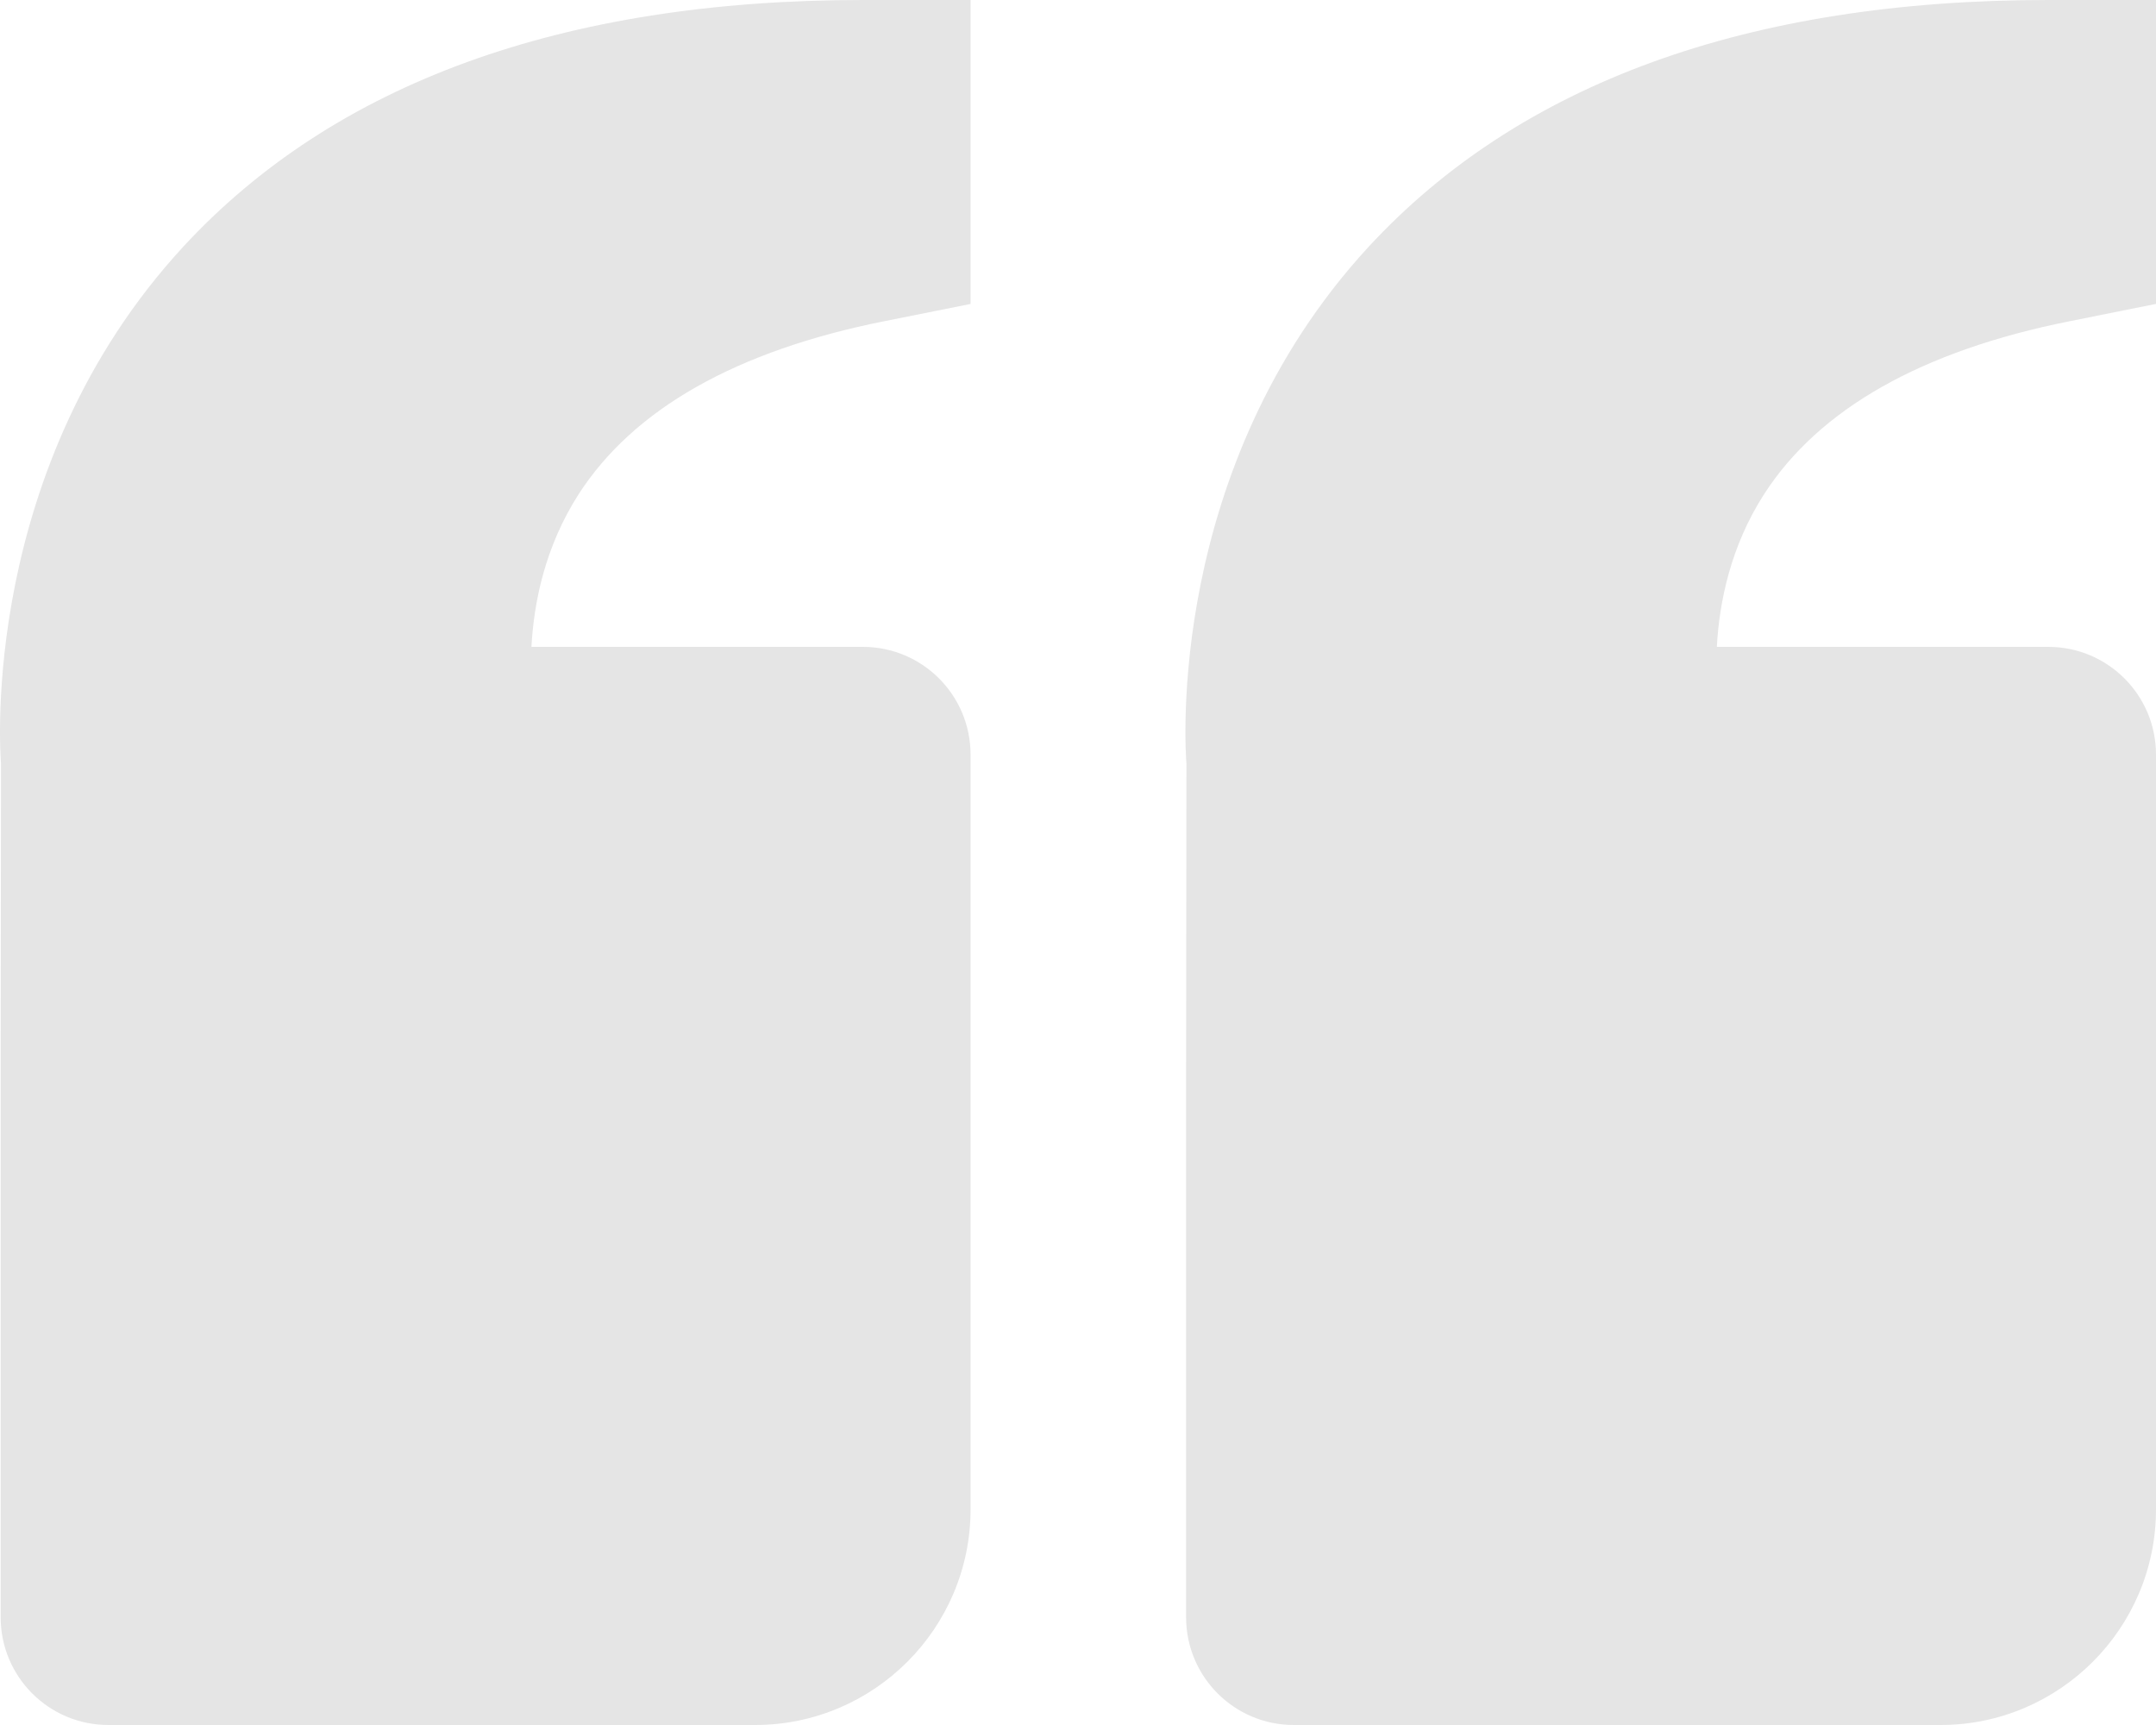
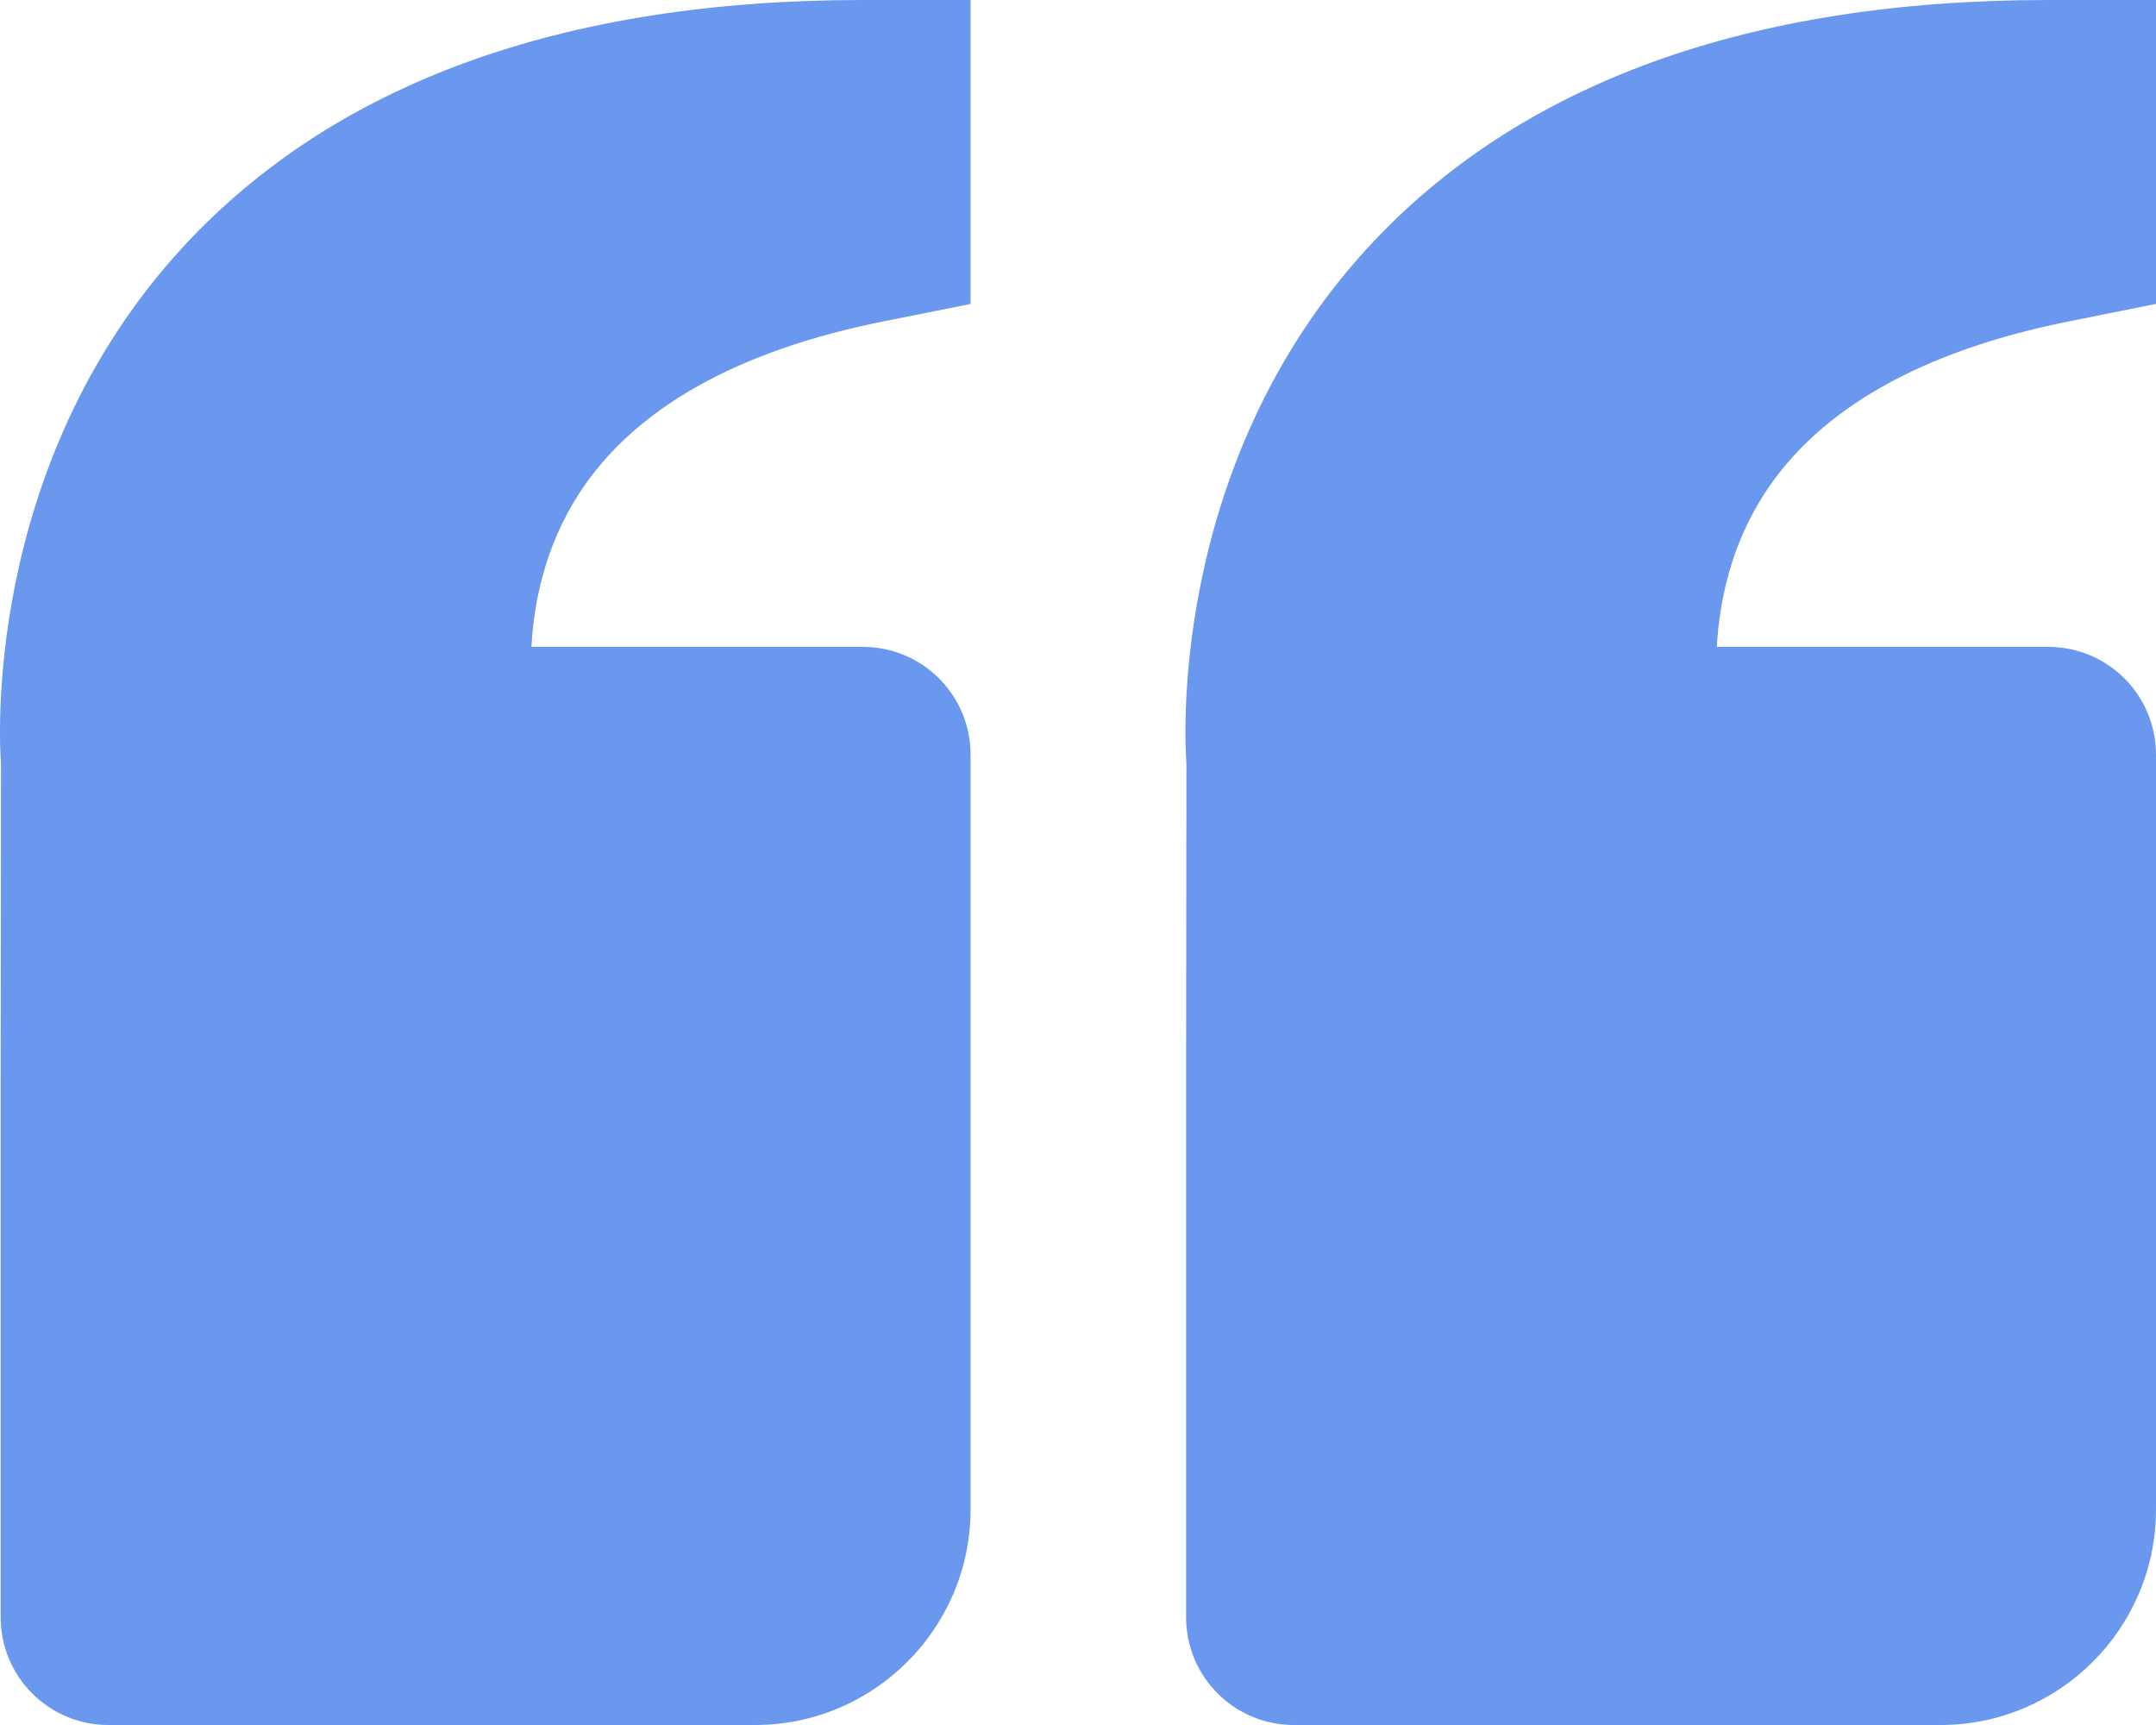
<svg xmlns="http://www.w3.org/2000/svg" width="65" height="52" viewBox="0 0 65 52" fill="none">
-   <path d="M5.514 7.449C10.073 2.506 16.97 0 26.012 0H29.261V9.162L26.649 9.685C22.198 10.575 19.102 12.327 17.445 14.898C16.428 16.481 16.093 18.171 16.022 19.5H22.763H26.012C27.809 19.5 29.261 20.953 29.261 22.75V45.5C29.261 49.085 26.347 52 22.763 52H3.269C1.473 52 0.02 50.547 0.02 48.75V32.5L0.03 23.013C0.001 22.652 -0.616 14.105 5.514 7.449ZM58.502 52H39.008C37.212 52 35.759 50.547 35.759 48.75V32.5L35.769 23.013C35.74 22.652 35.122 14.105 41.253 7.449C45.812 2.506 52.709 0 61.751 0H65V9.162L62.388 9.685C57.937 10.575 54.84 12.327 53.184 14.898C52.166 16.481 51.832 18.171 51.76 19.5H58.502H61.751C63.548 19.5 65 20.953 65 22.75V45.5C65 49.085 62.086 52 58.502 52Z" fill="#E5E5E5" />
+   <path d="M5.514 7.449C10.073 2.506 16.97 0 26.012 0H29.261V9.162L26.649 9.685C22.198 10.575 19.102 12.327 17.445 14.898C16.428 16.481 16.093 18.171 16.022 19.5H22.763H26.012C27.809 19.5 29.261 20.953 29.261 22.75V45.5C29.261 49.085 26.347 52 22.763 52H3.269C1.473 52 0.02 50.547 0.02 48.75V32.5L0.03 23.013C0.001 22.652 -0.616 14.105 5.514 7.449ZM58.502 52H39.008C37.212 52 35.759 50.547 35.759 48.75V32.5L35.769 23.013C35.74 22.652 35.122 14.105 41.253 7.449C45.812 2.506 52.709 0 61.751 0H65V9.162L62.388 9.685C57.937 10.575 54.84 12.327 53.184 14.898C52.166 16.481 51.832 18.171 51.76 19.5H58.502H61.751C63.548 19.5 65 20.953 65 22.75V45.5C65 49.085 62.086 52 58.502 52Z" fill="#6B98EF" />
</svg>
